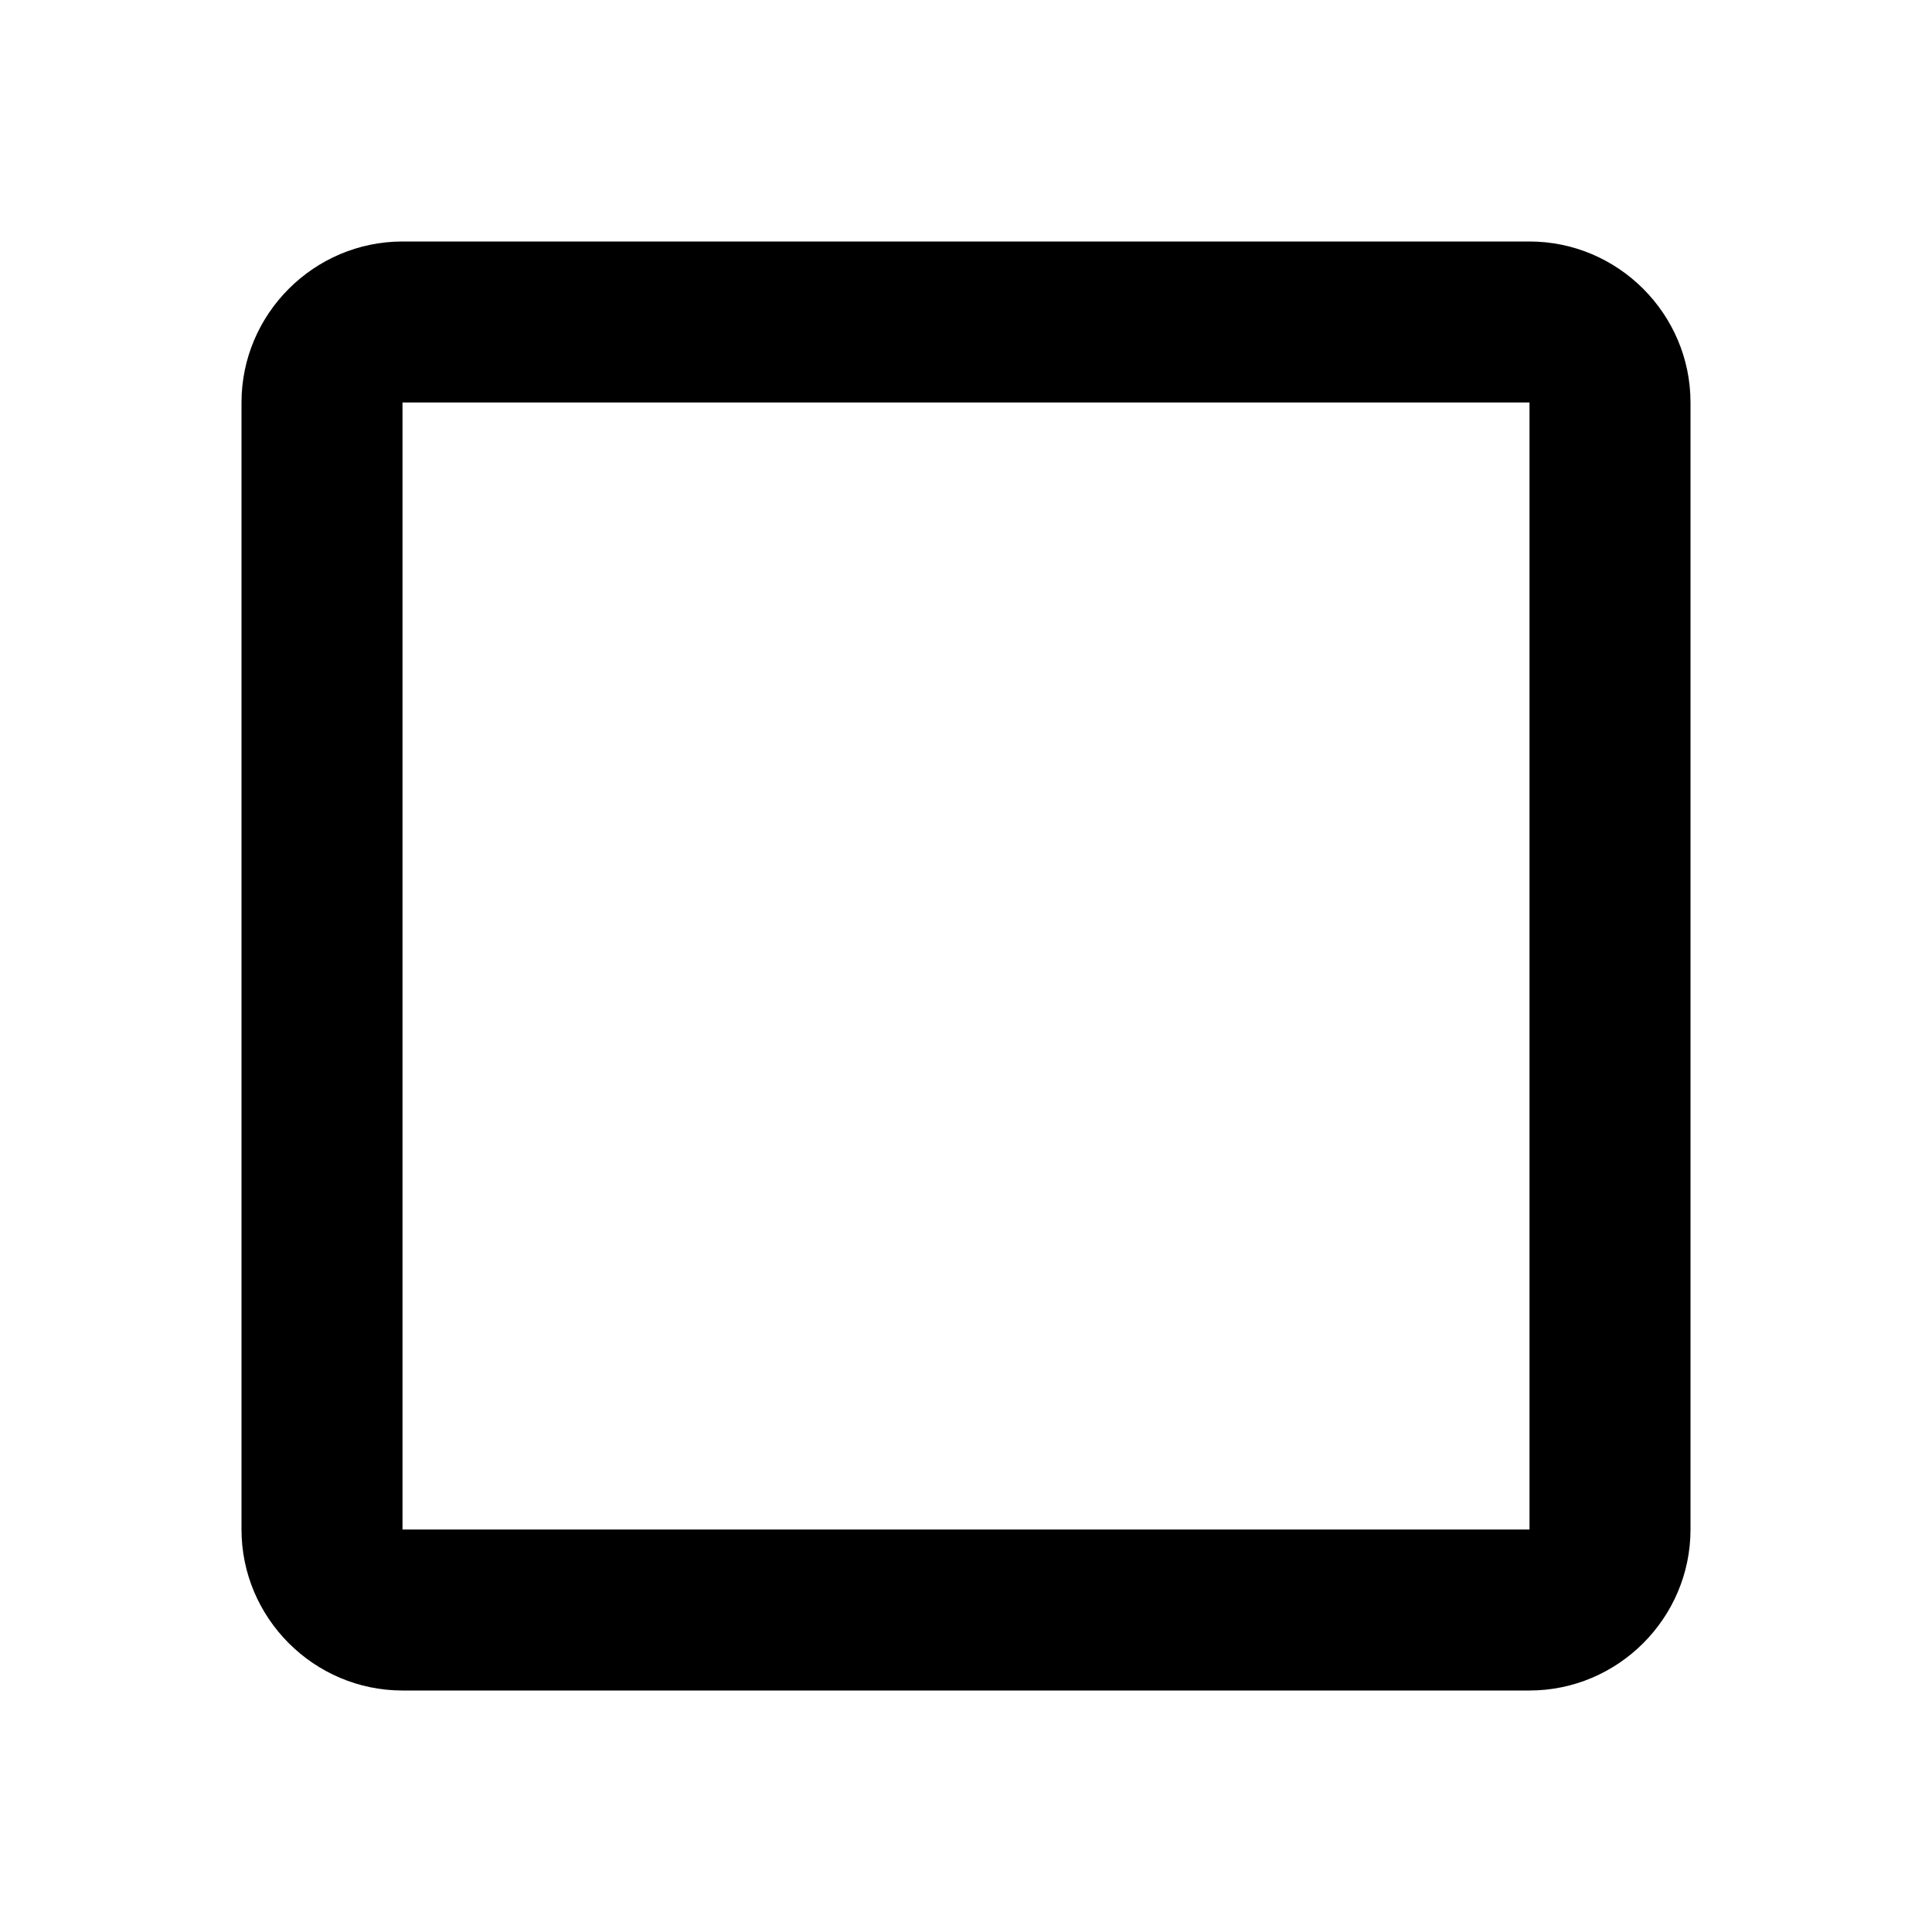
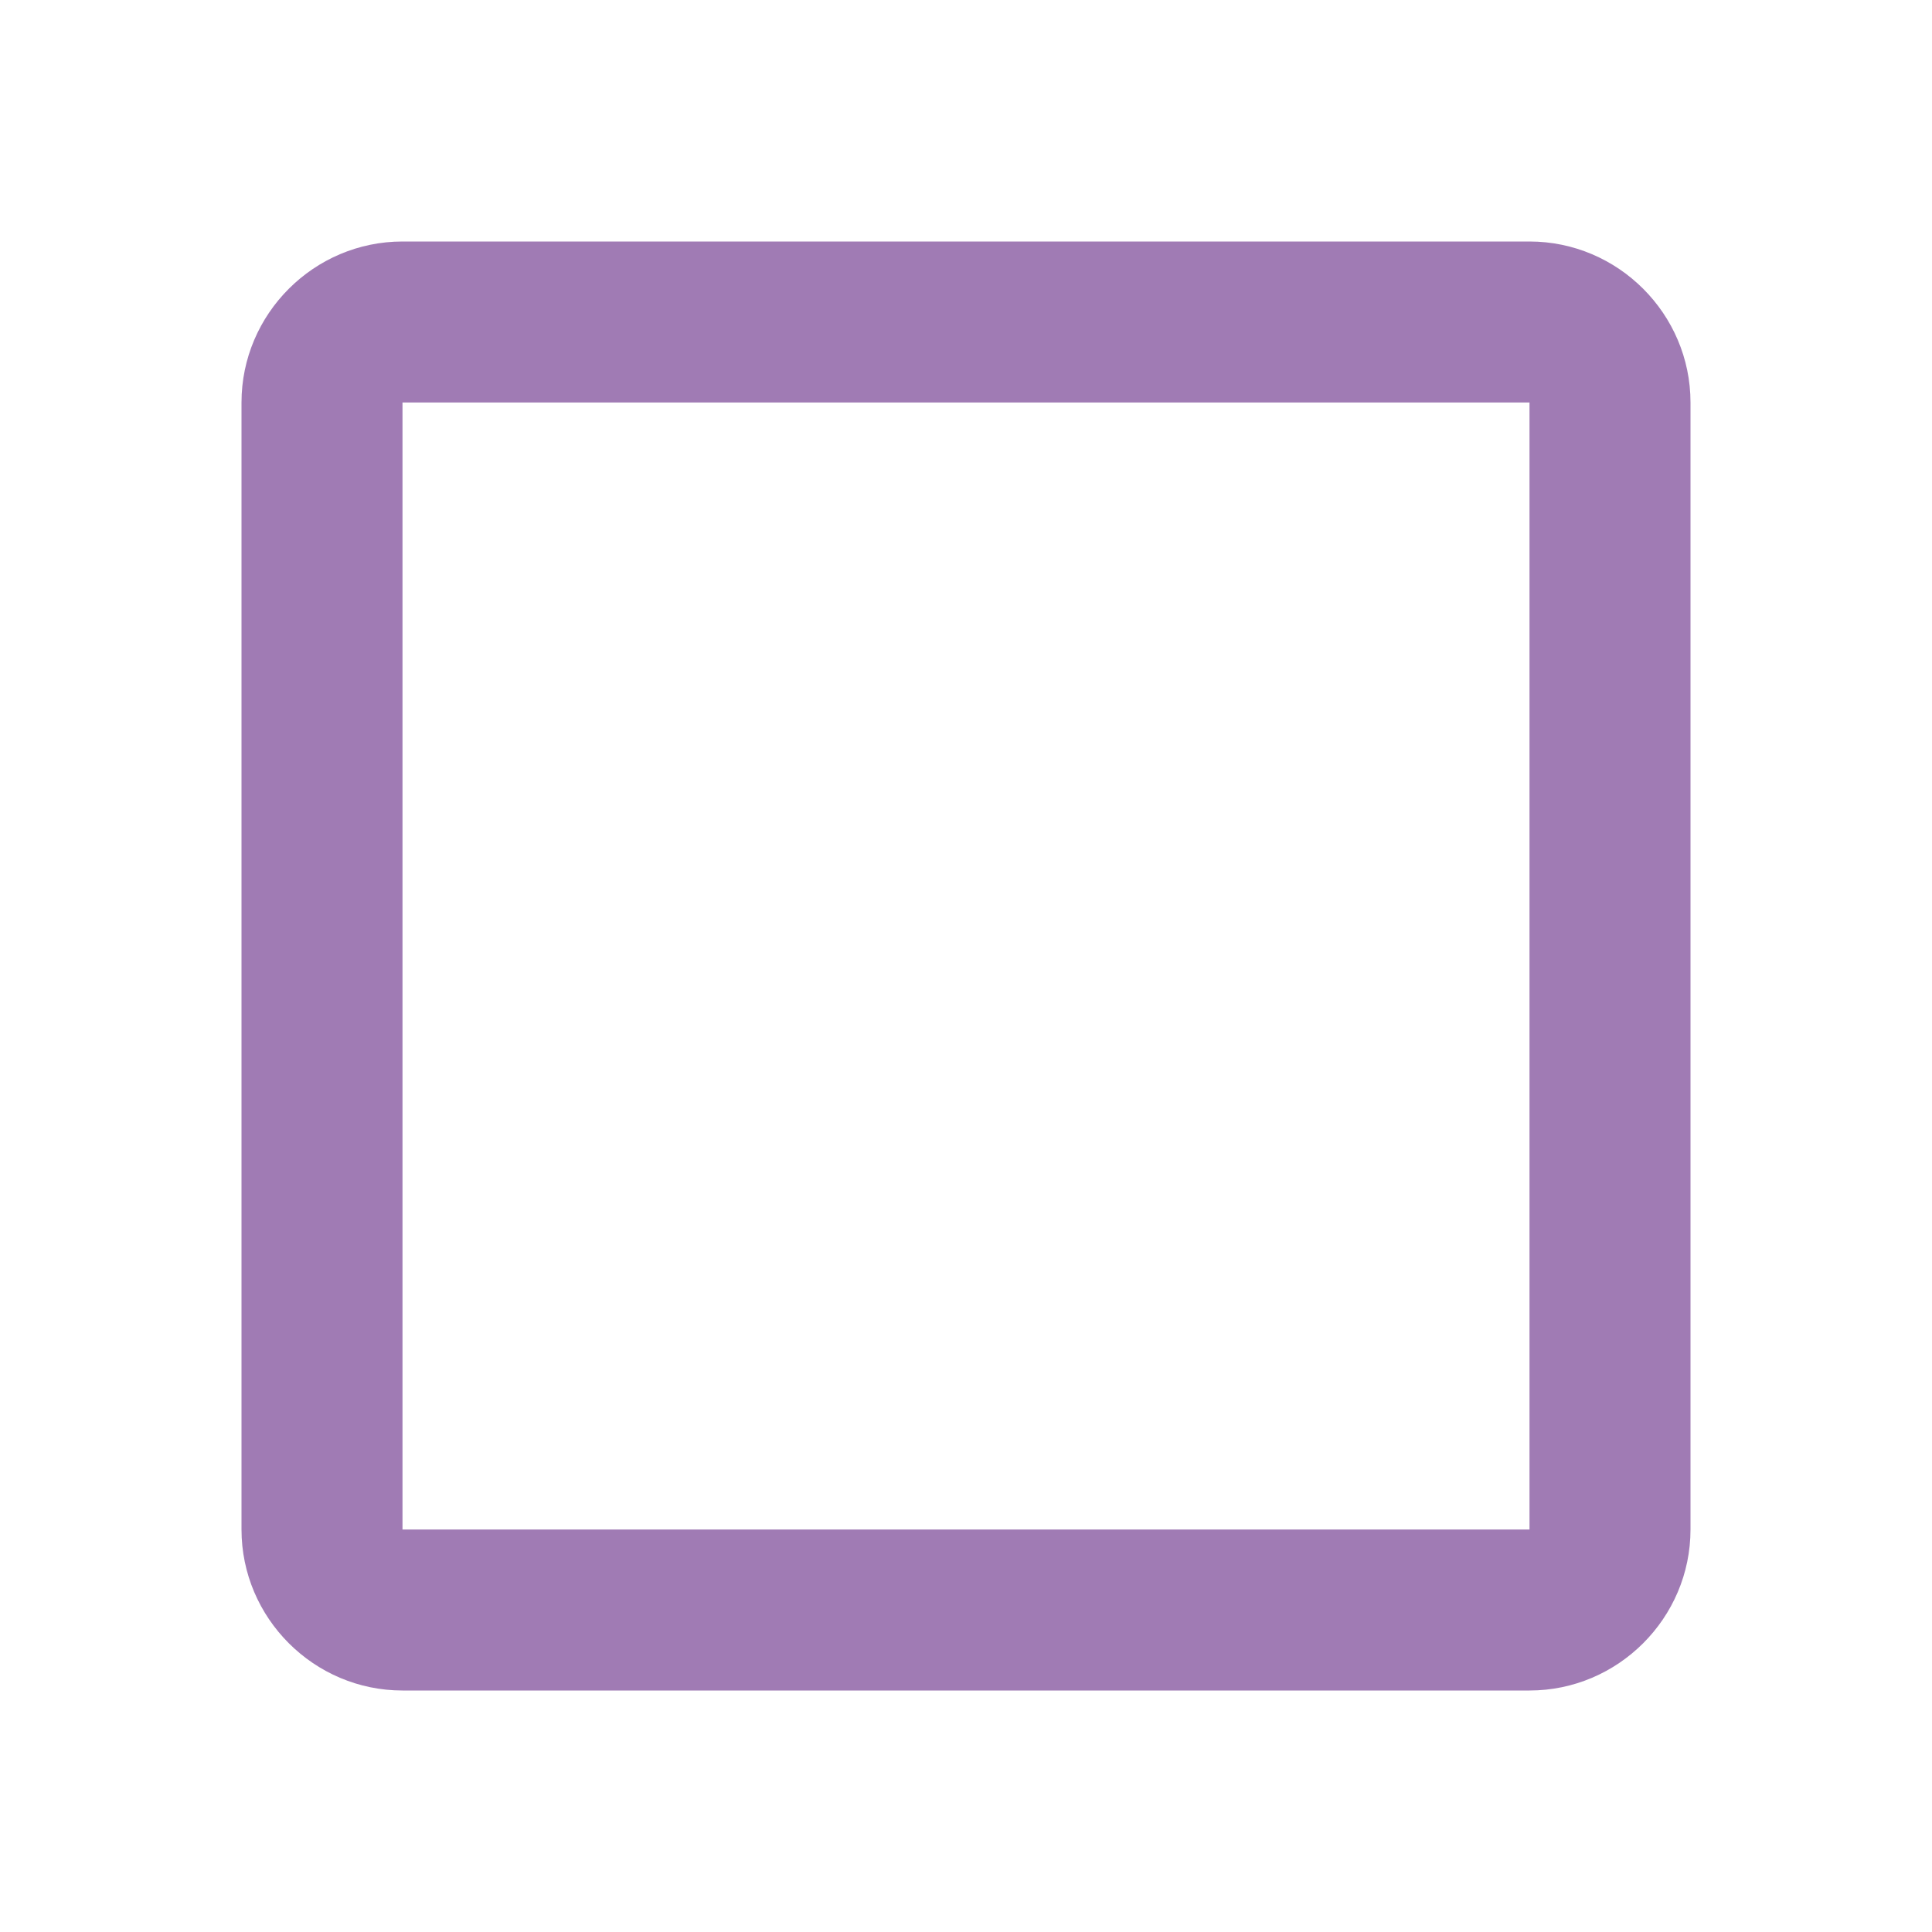
- <svg xmlns="http://www.w3.org/2000/svg" width="24" height="24" viewBox="0 0 24 24">
-   <path d="M19 5v14H5V5h14m0-2H5c-1.1 0-2 .9-2 2v14c0 1.1.9 2 2 2h14c1.1 0 2-.9 2-2V5c0-1.1-.9-2-2-2z" />
-   <path d="M0 0h24v24H0z" fill="none" />
+ <svg xmlns="http://www.w3.org/2000/svg" width="24" height="24" viewBox="0 0 24 24" version="1.1" id="svg6">
+   <defs id="defs10" />
+   <path d="M19 5v14H5V5h14m0-2H5c-1.1 0-2 .9-2 2v14c0 1.1.9 2 2 2h14c1.1 0 2-.9 2-2V5c0-1.1-.9-2-2-2z" id="path2" style="fill:#a07bb4;fill-opacity:1" />
+   <path d="M0 0h24v24H0z" fill="none" id="path4" />
</svg>
